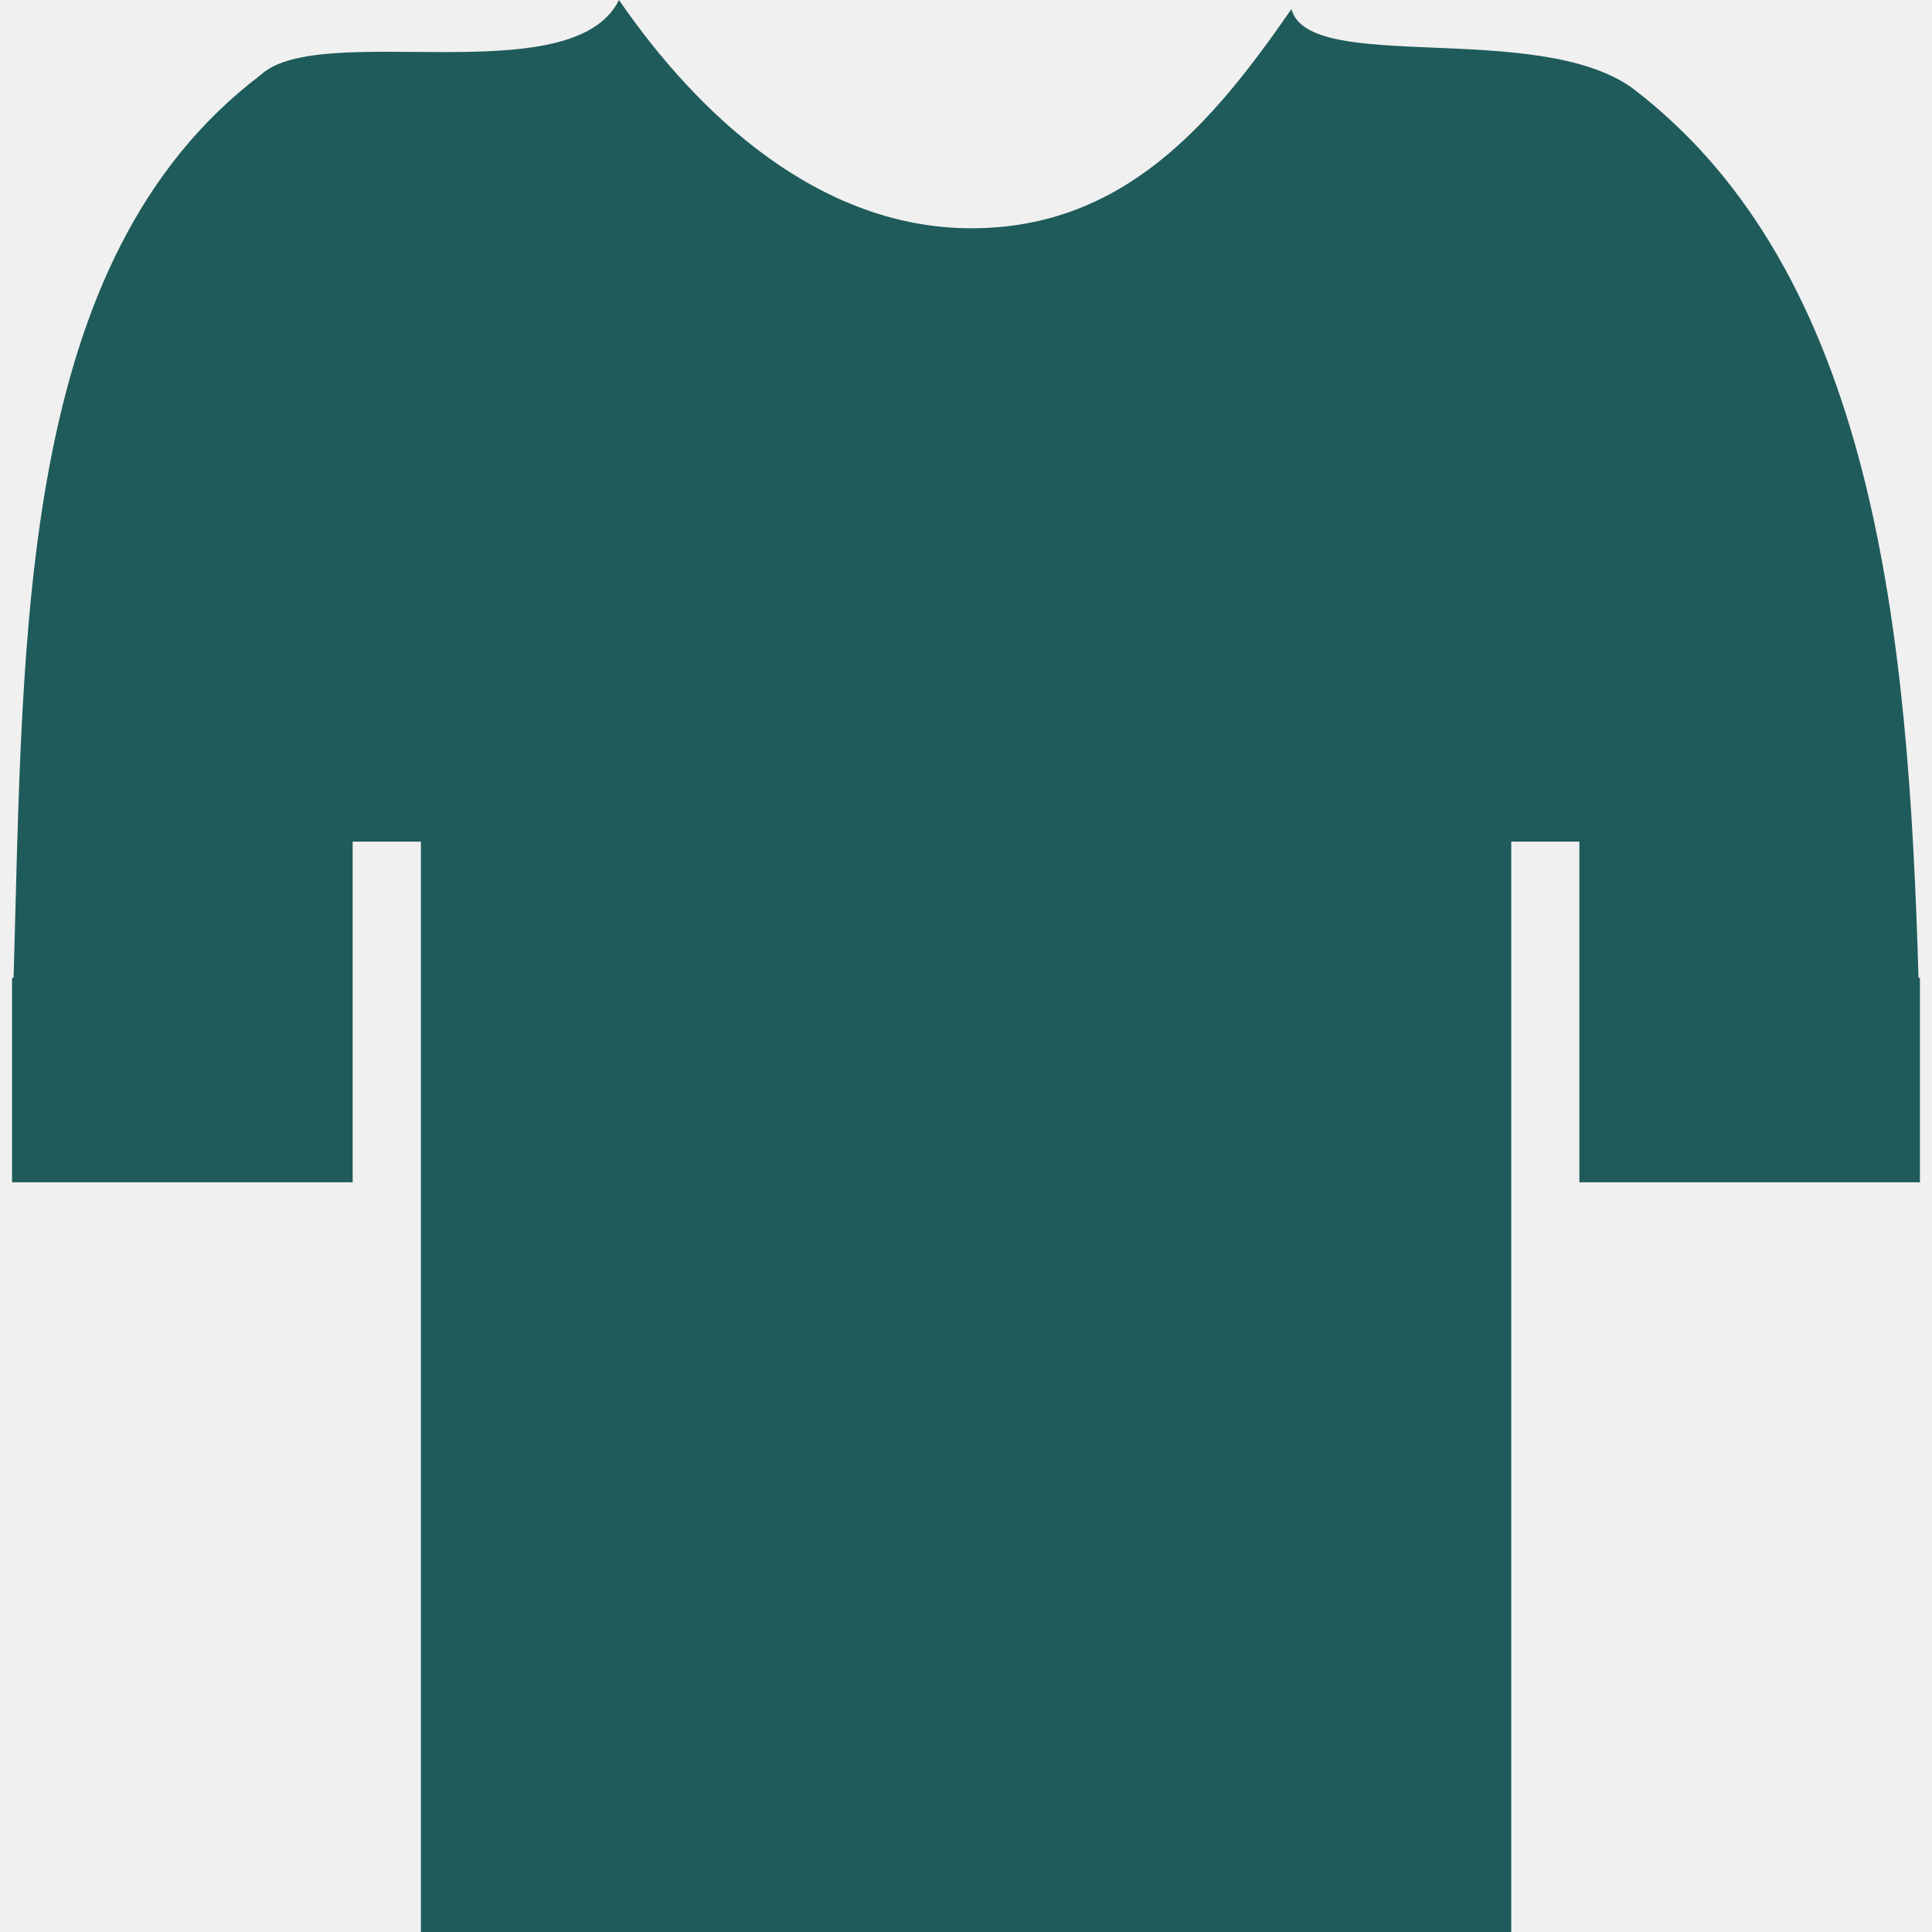
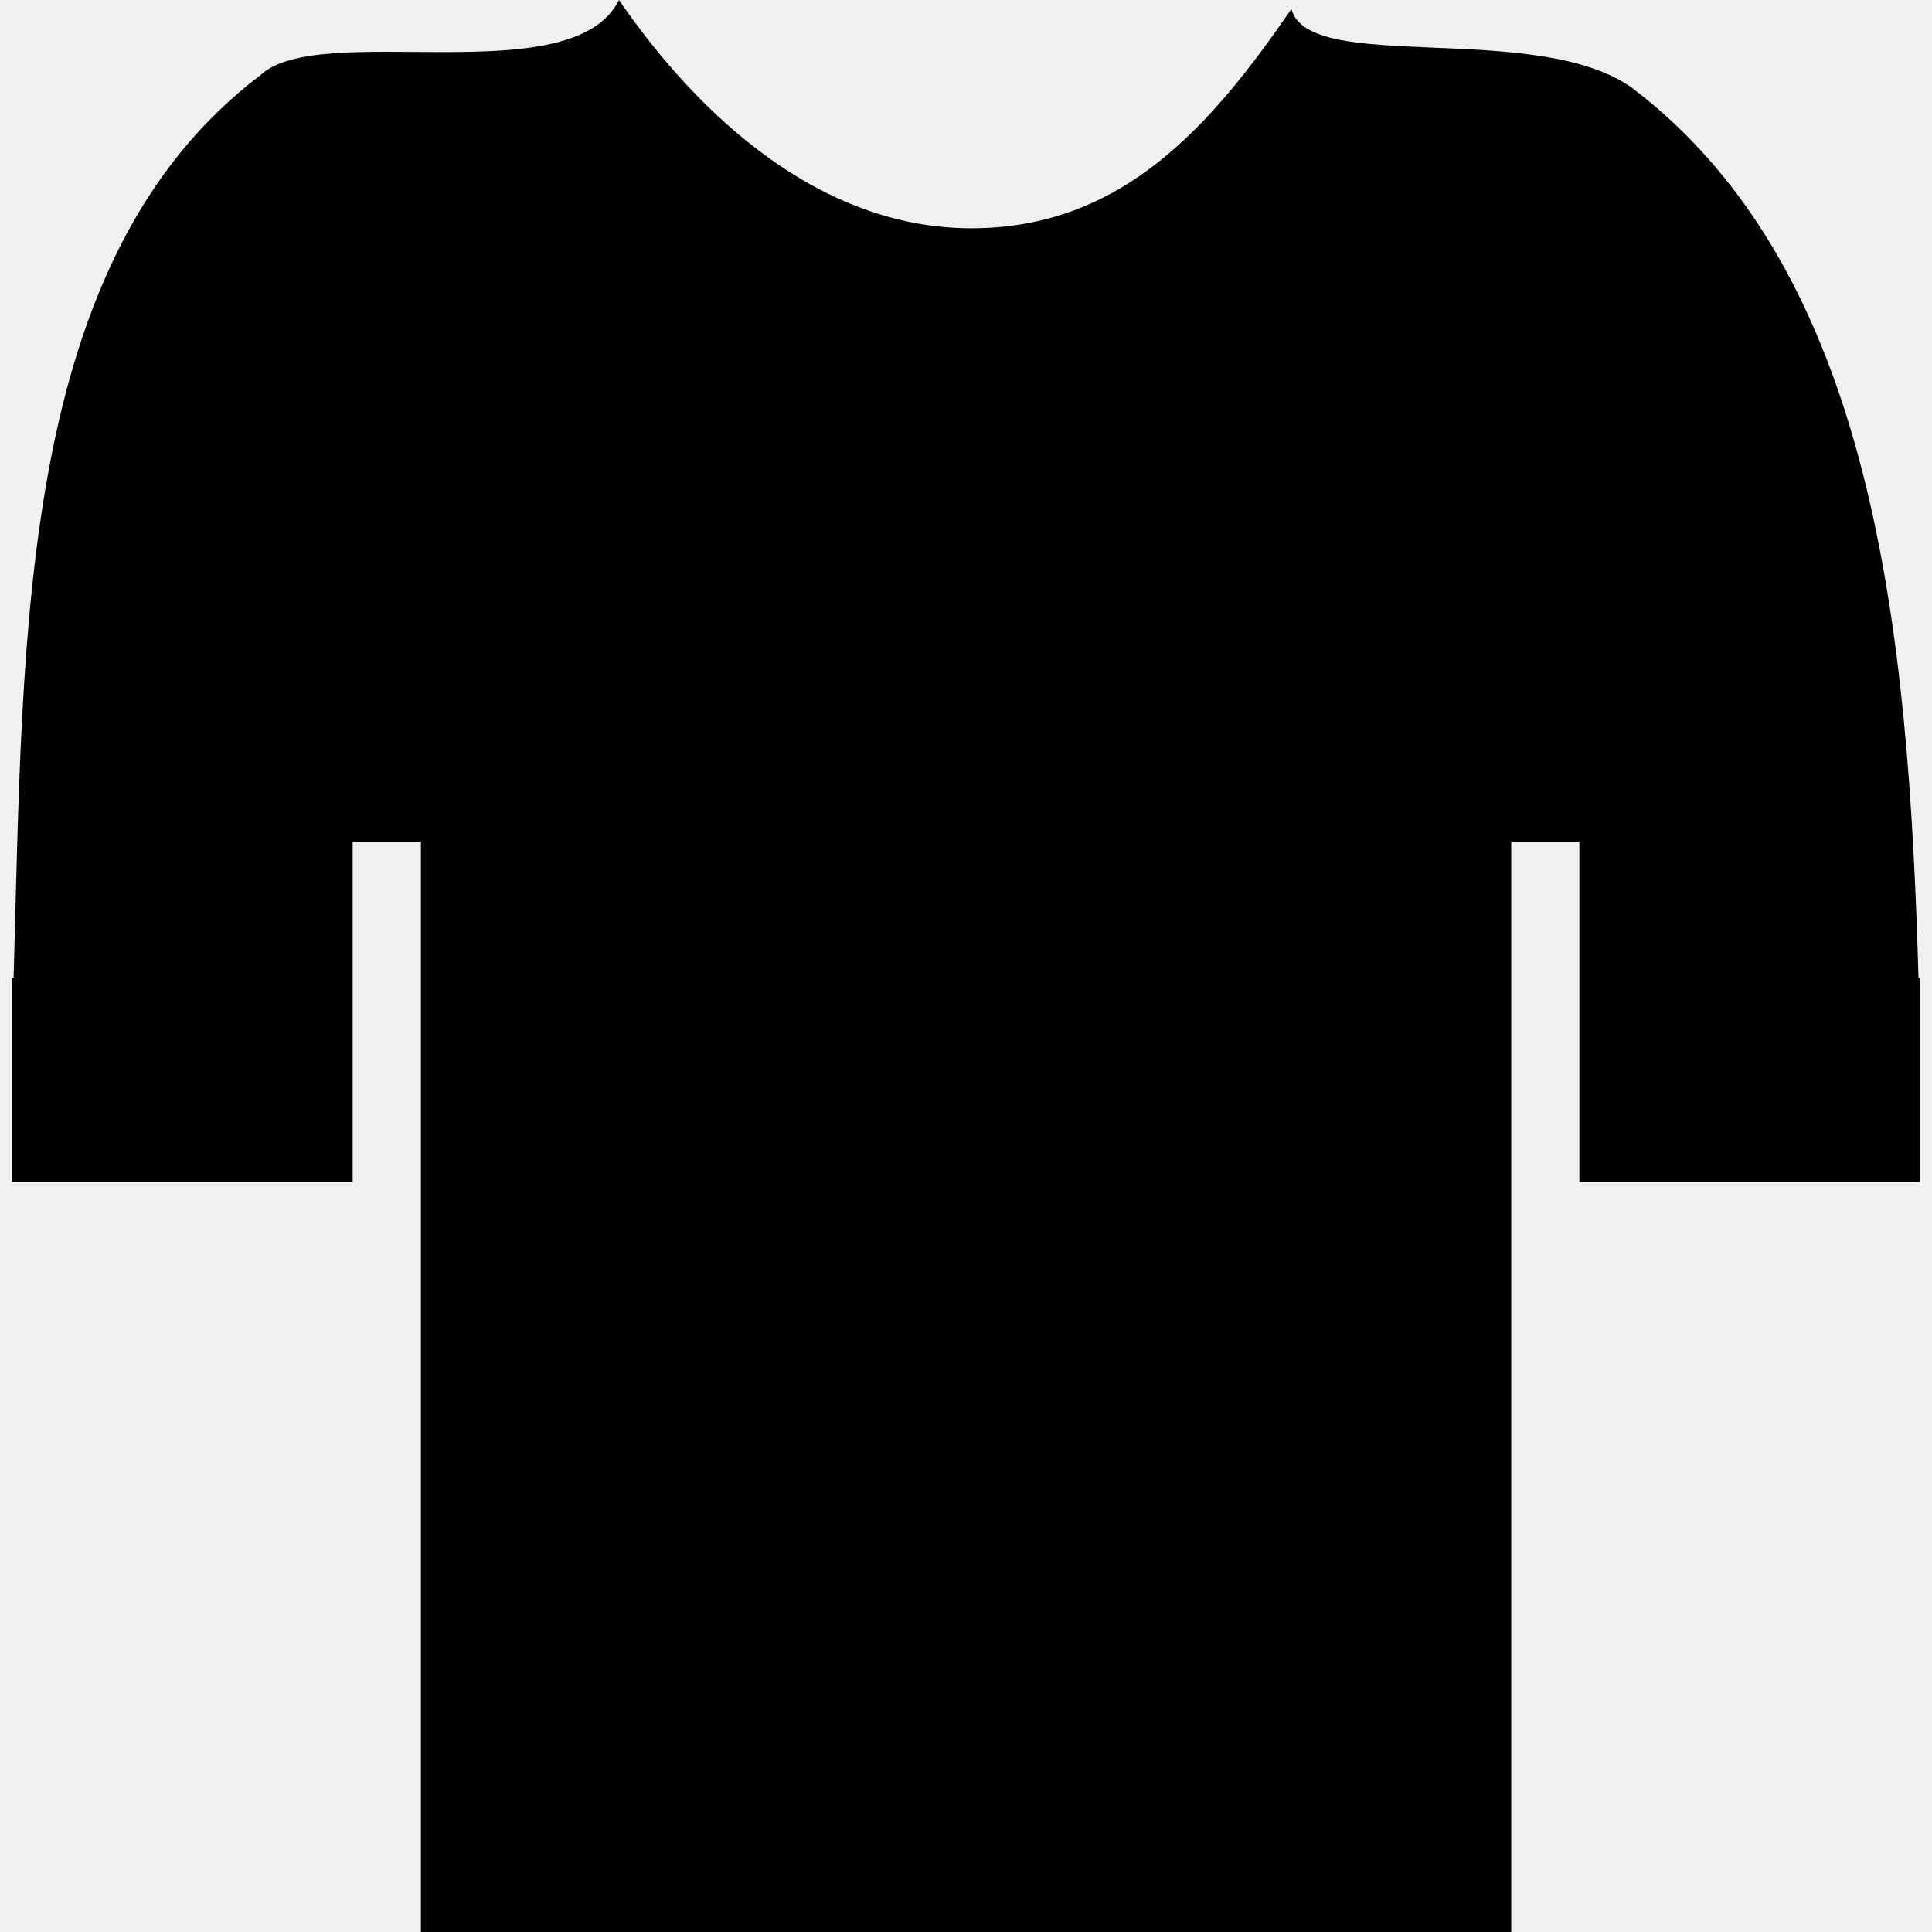
<svg xmlns="http://www.w3.org/2000/svg" width="58" height="58" viewBox="0 0 58 58" fill="none">
  <g clip-path="url(#clip0_69_998)">
-     <path d="M57.638 35.493H47.414V29.355V25.267H45.369V29.355V58H12.636V29.355V25.267H10.587V29.355V35.493H0.362V29.355H0.408C0.711 18.896 0.522 7.784 7.827 2.249C9.615 0.592 17.19 2.827 18.582 0C20.975 3.479 24.616 6.853 29.16 6.853C33.712 6.853 36.368 3.753 38.77 0.271C39.283 2.249 46.121 0.592 48.995 2.637C56.27 8.167 57.294 18.924 57.595 29.355H57.638V35.493Z" fill="#1F5B5A" />
+     <path d="M57.638 35.493H47.414V29.355V25.267H45.369V29.355V58H12.636V29.355V25.267H10.587V29.355V35.493H0.362V29.355H0.408C0.711 18.896 0.522 7.784 7.827 2.249C9.615 0.592 17.19 2.827 18.582 0C20.975 3.479 24.616 6.853 29.16 6.853C33.712 6.853 36.368 3.753 38.77 0.271C39.283 2.249 46.121 0.592 48.995 2.637C56.27 8.167 57.294 18.924 57.595 29.355H57.638V35.493Z" fill="#000" />
  </g>
  <defs>
    <clipPath id="clip0_69_998">
      <rect width="58" height="58" fill="white" />
    </clipPath>
  </defs>
</svg>
